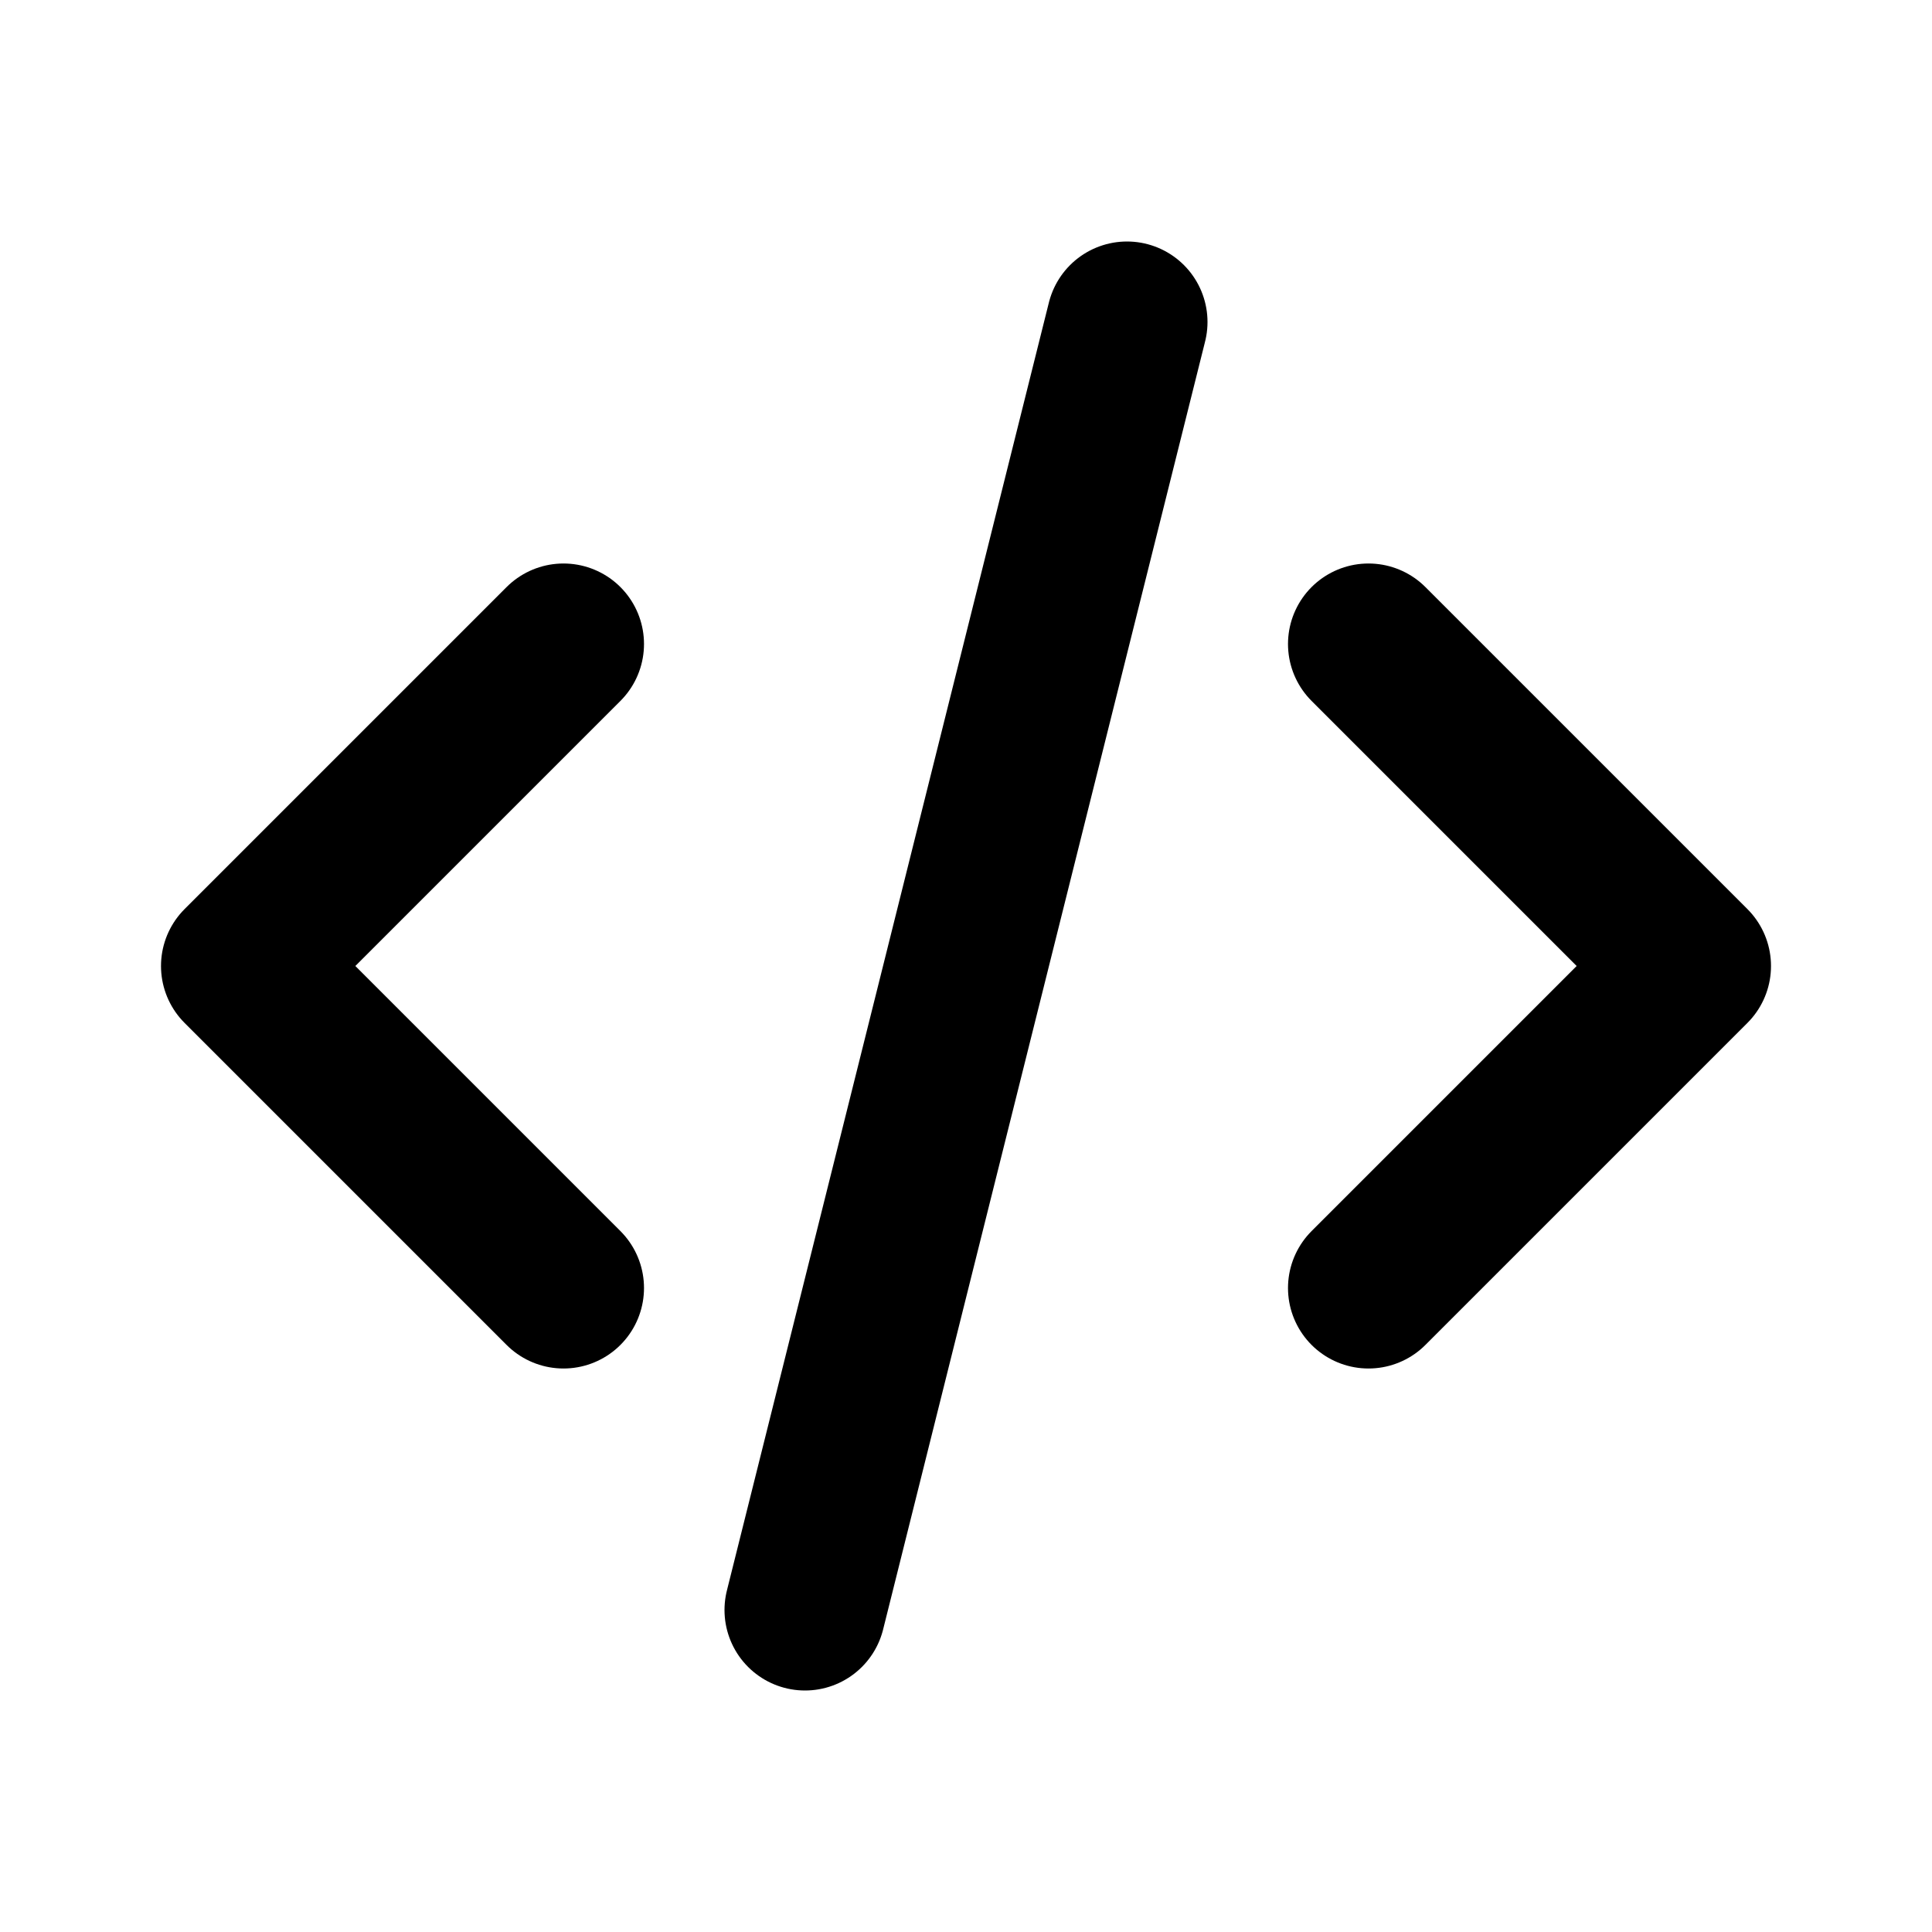
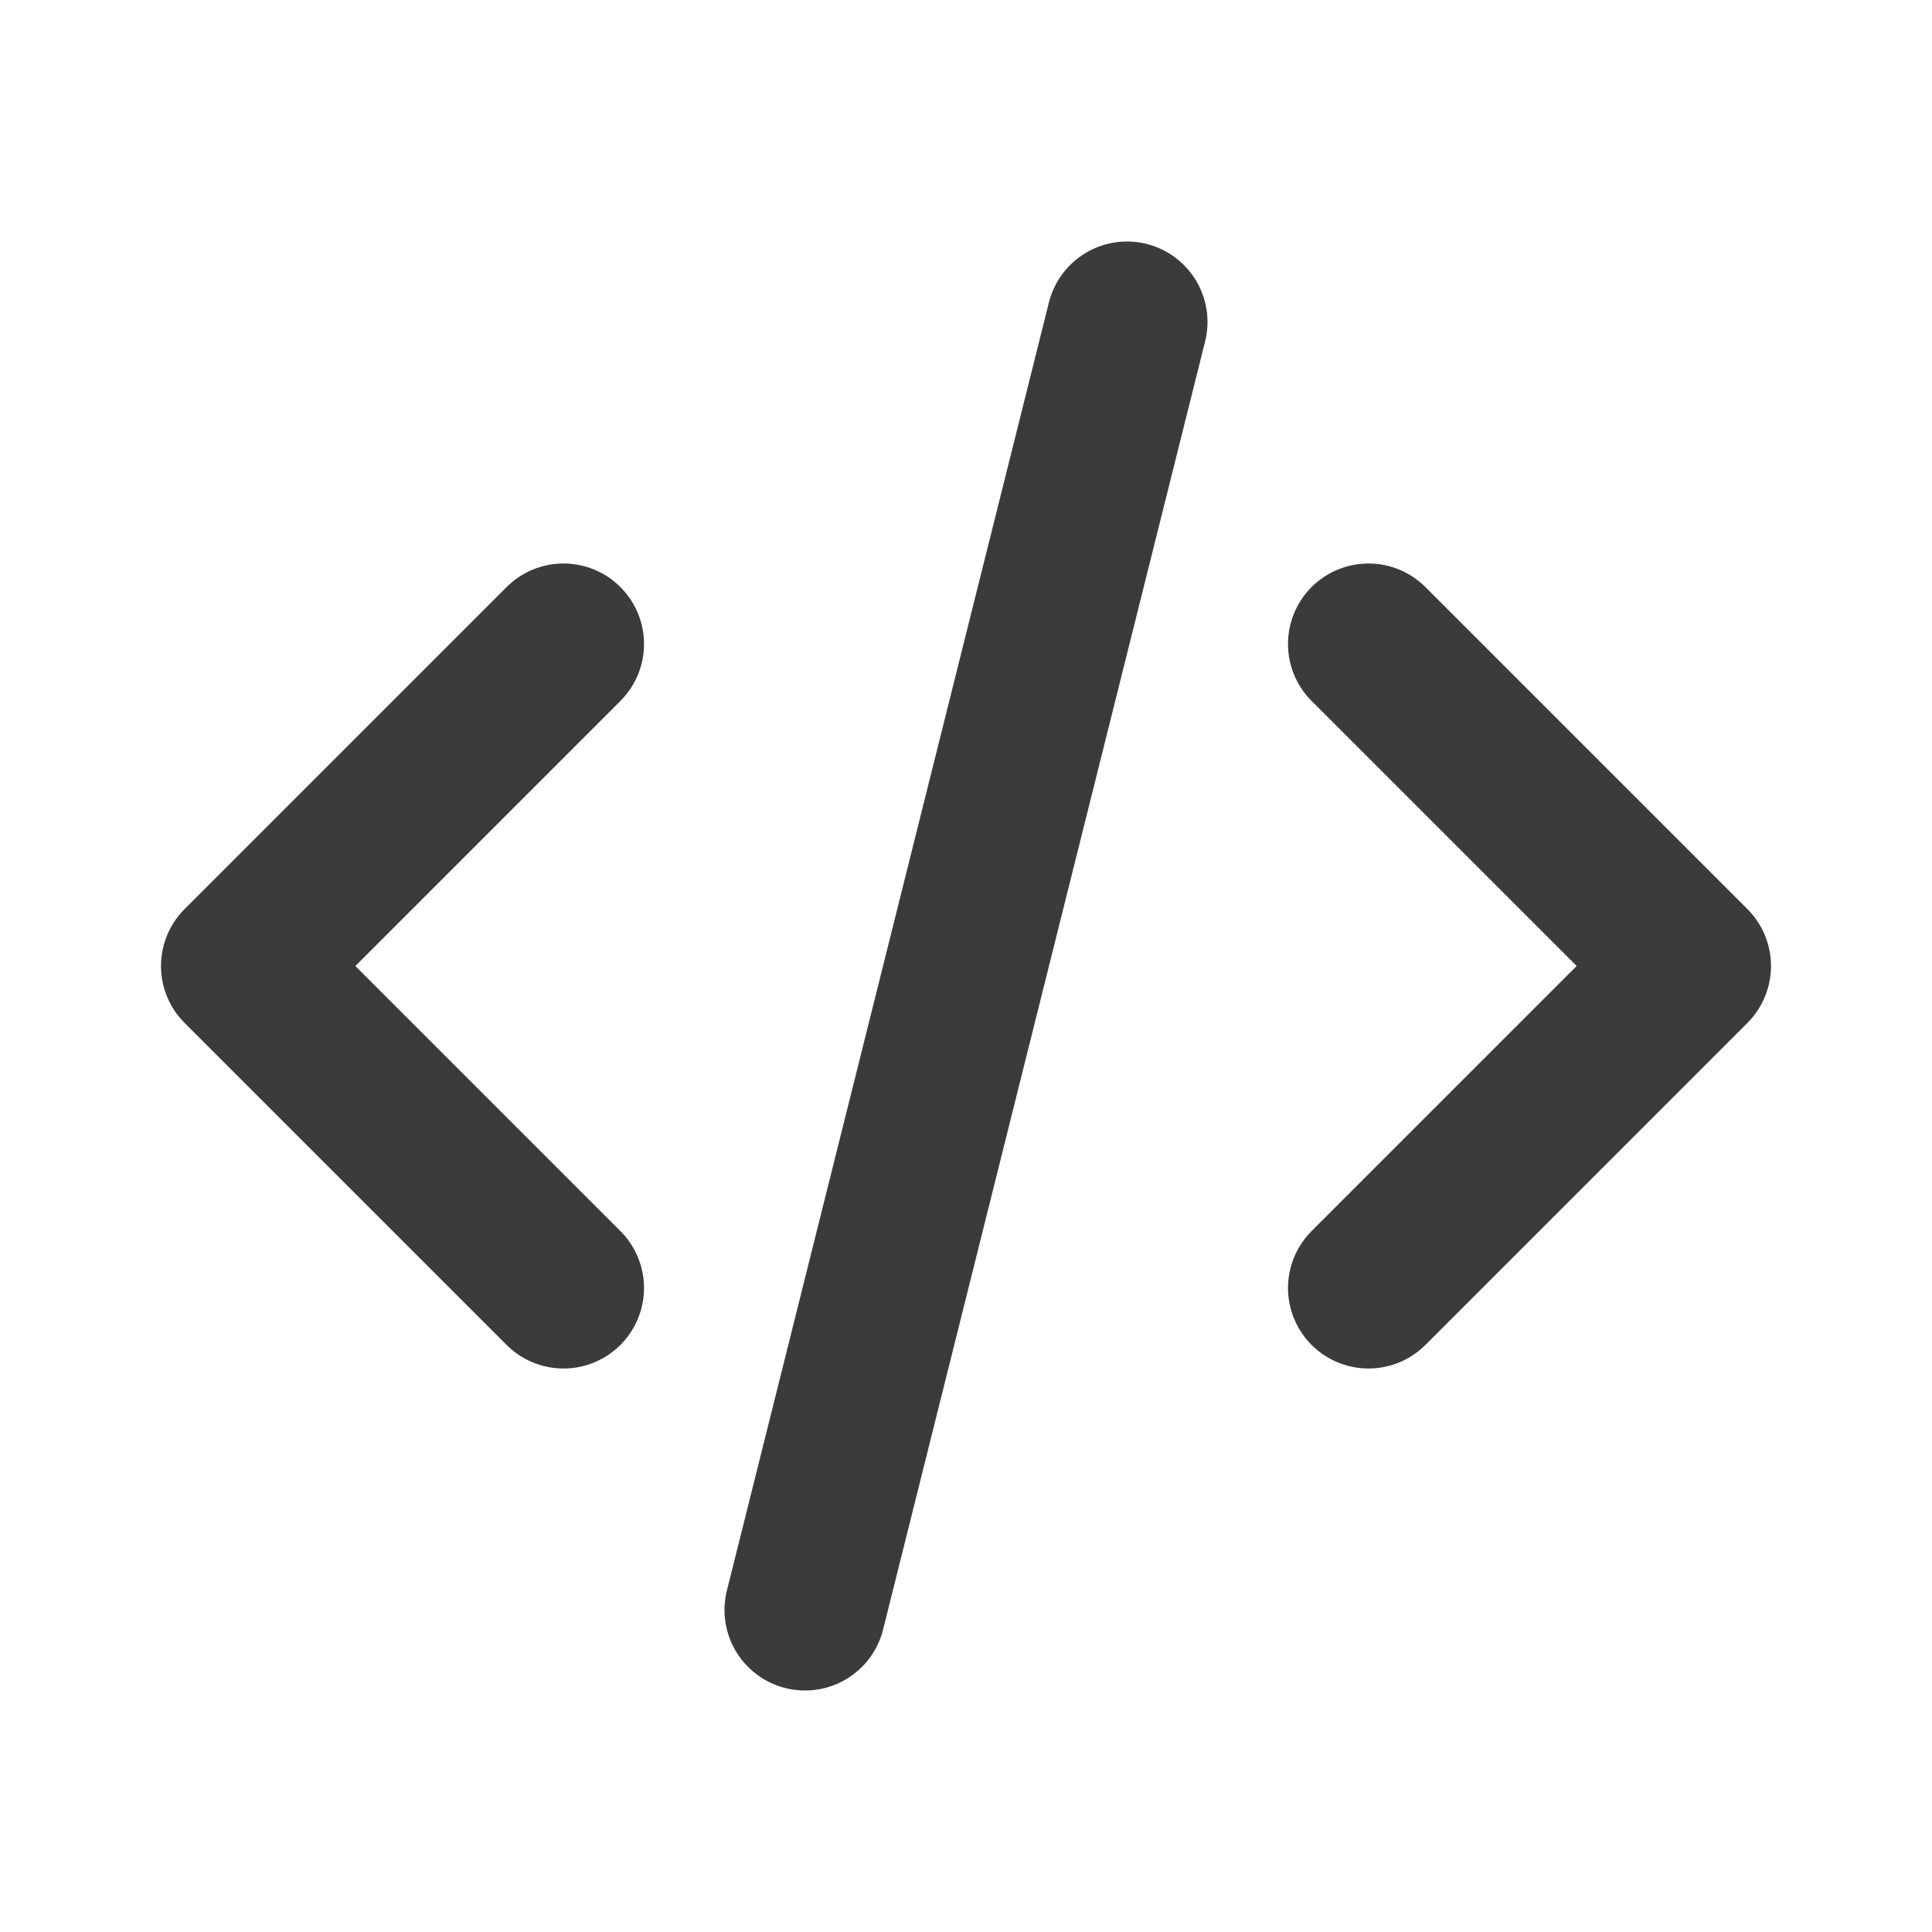
- <svg xmlns="http://www.w3.org/2000/svg" width="24" height="24" viewBox="0 0 24 24" fill="none" stroke="currentColor" stroke-width="2" stroke-linecap="round" stroke-linejoin="round" class="icon icon-tabler icons-tabler-outline icon-tabler-code">
+ <svg xmlns="http://www.w3.org/2000/svg" width="24" height="24" viewBox="0 0 24 24" fill="none" stroke="#3B3B3B" stroke-width="2" stroke-linecap="round" stroke-linejoin="round" class="icon icon-tabler icons-tabler-outline icon-tabler-code">
  <path stroke="none" d="M0 0h24v24H0z" fill="none" />
  <path d="M7 8l-4 4l4 4" />
  <path d="M17 8l4 4l-4 4" />
  <path d="M14 4l-4 16" />
</svg>
